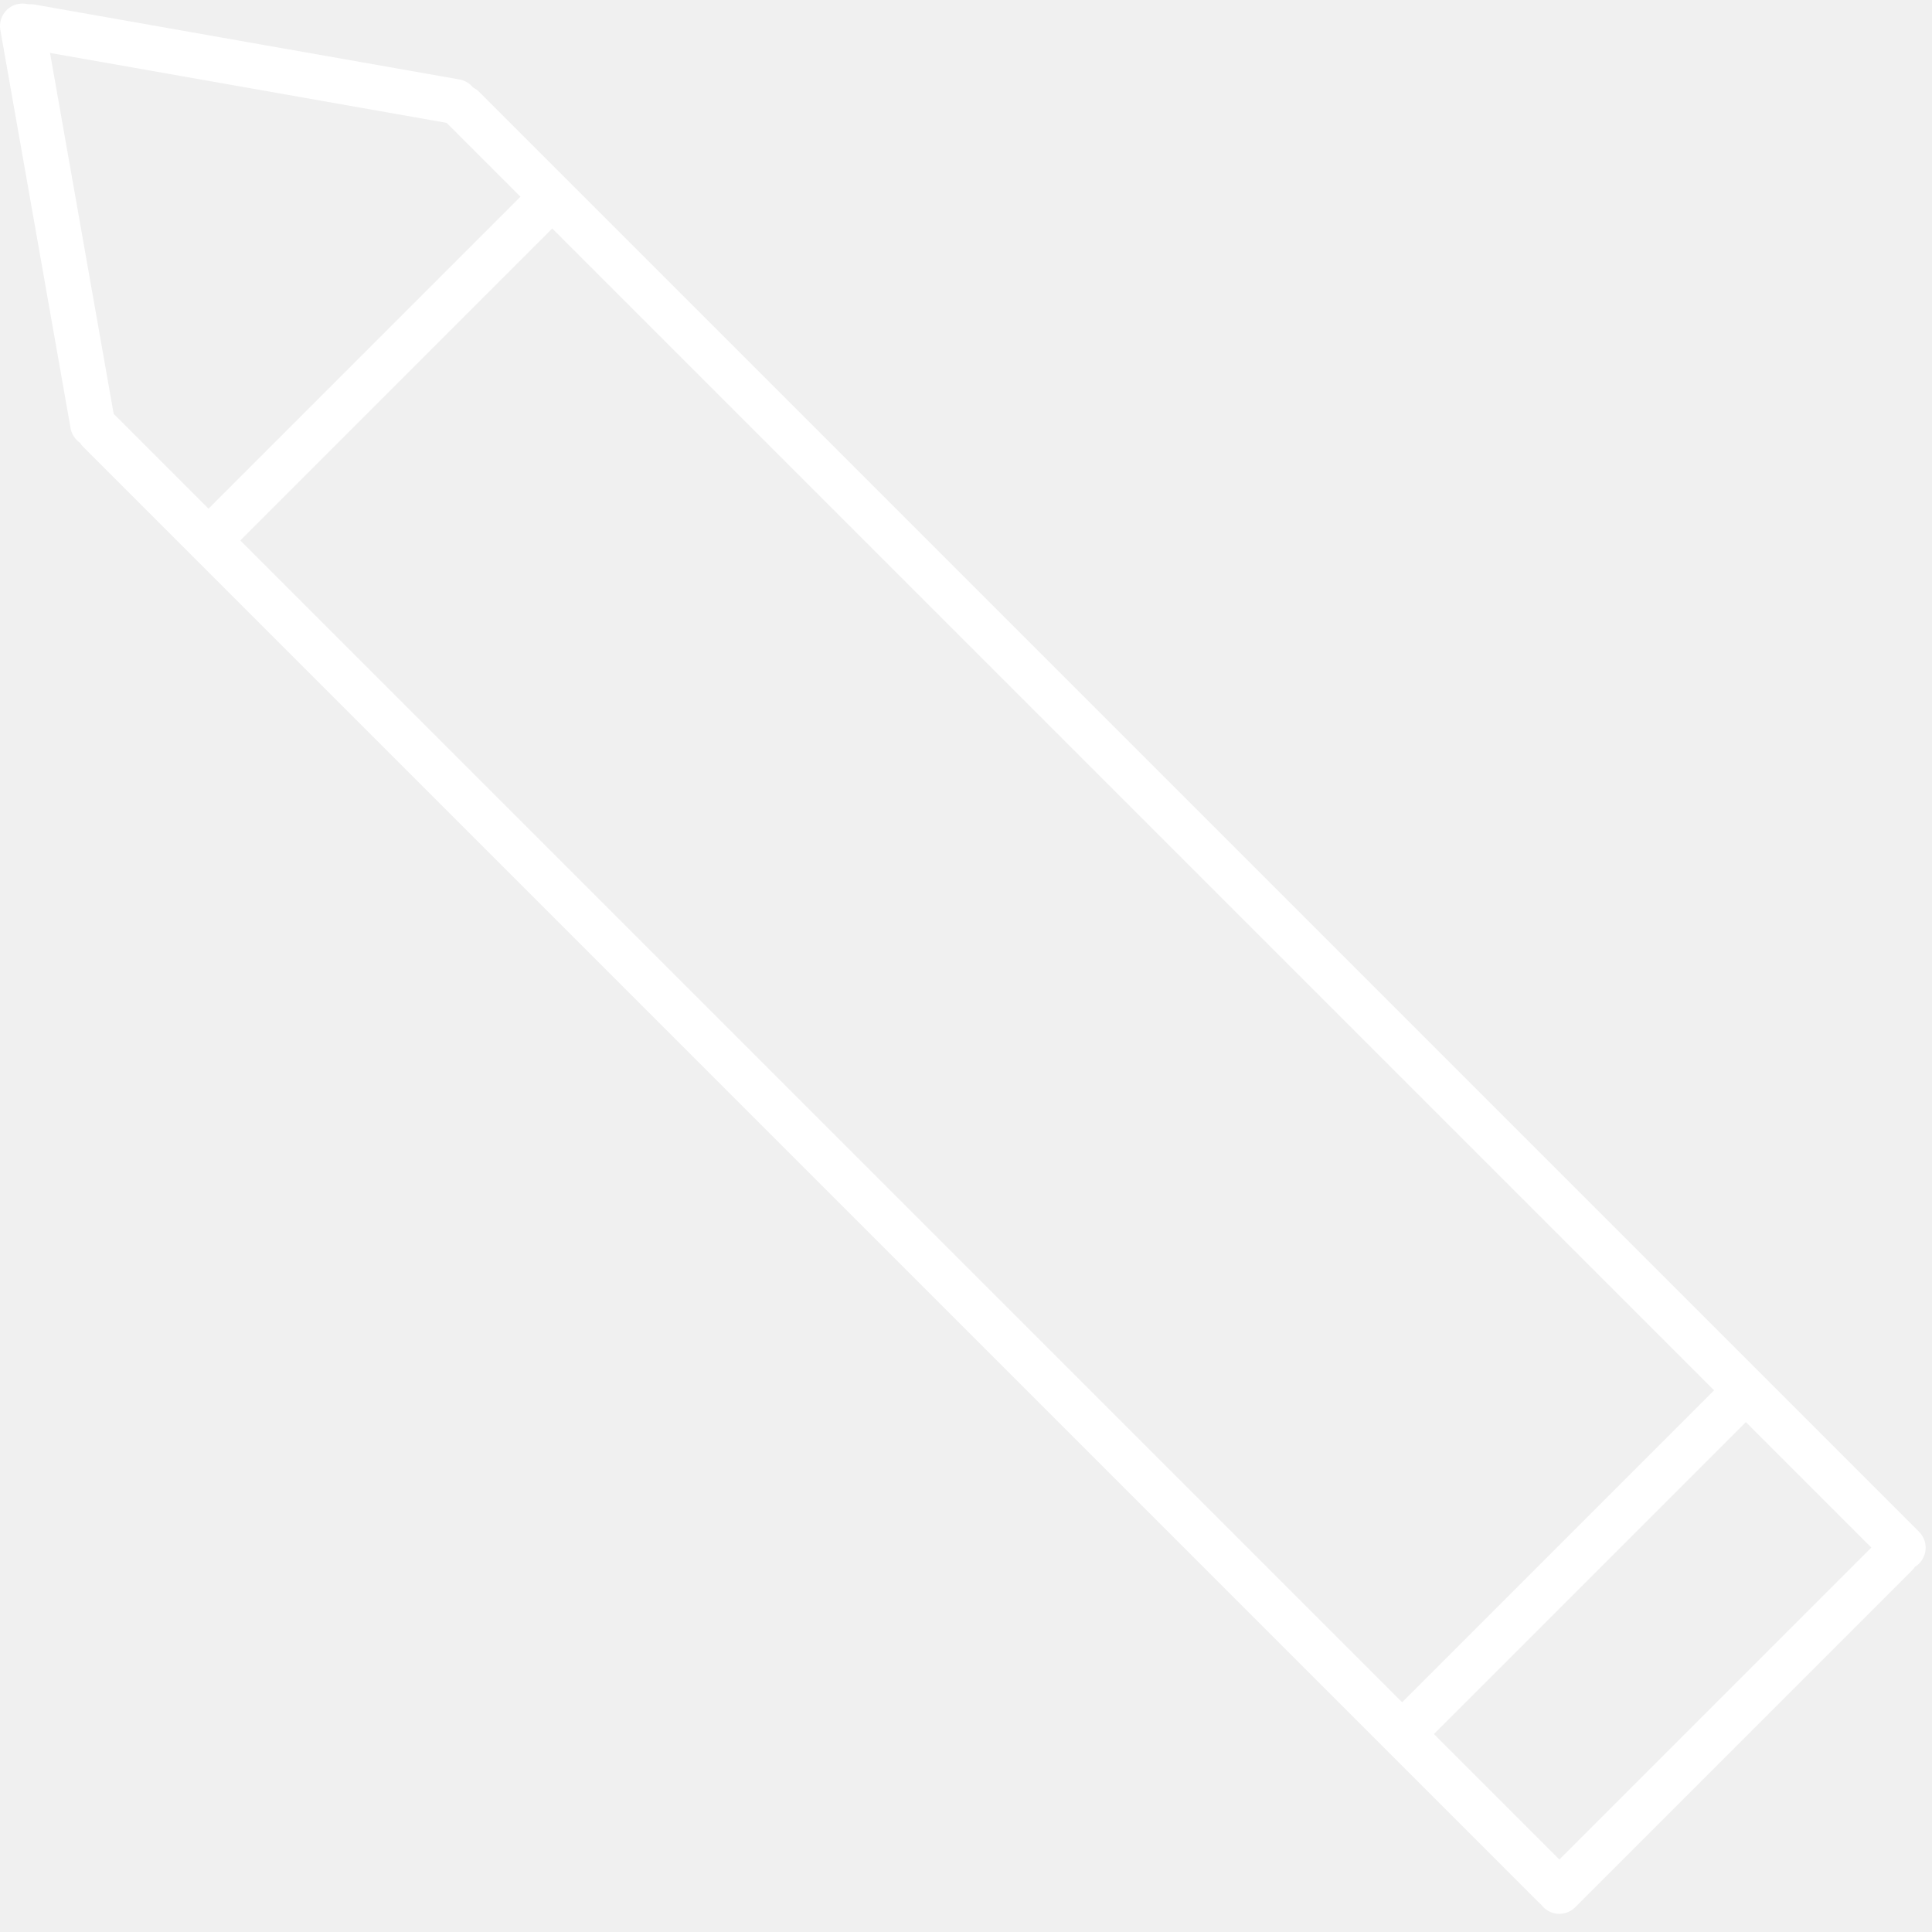
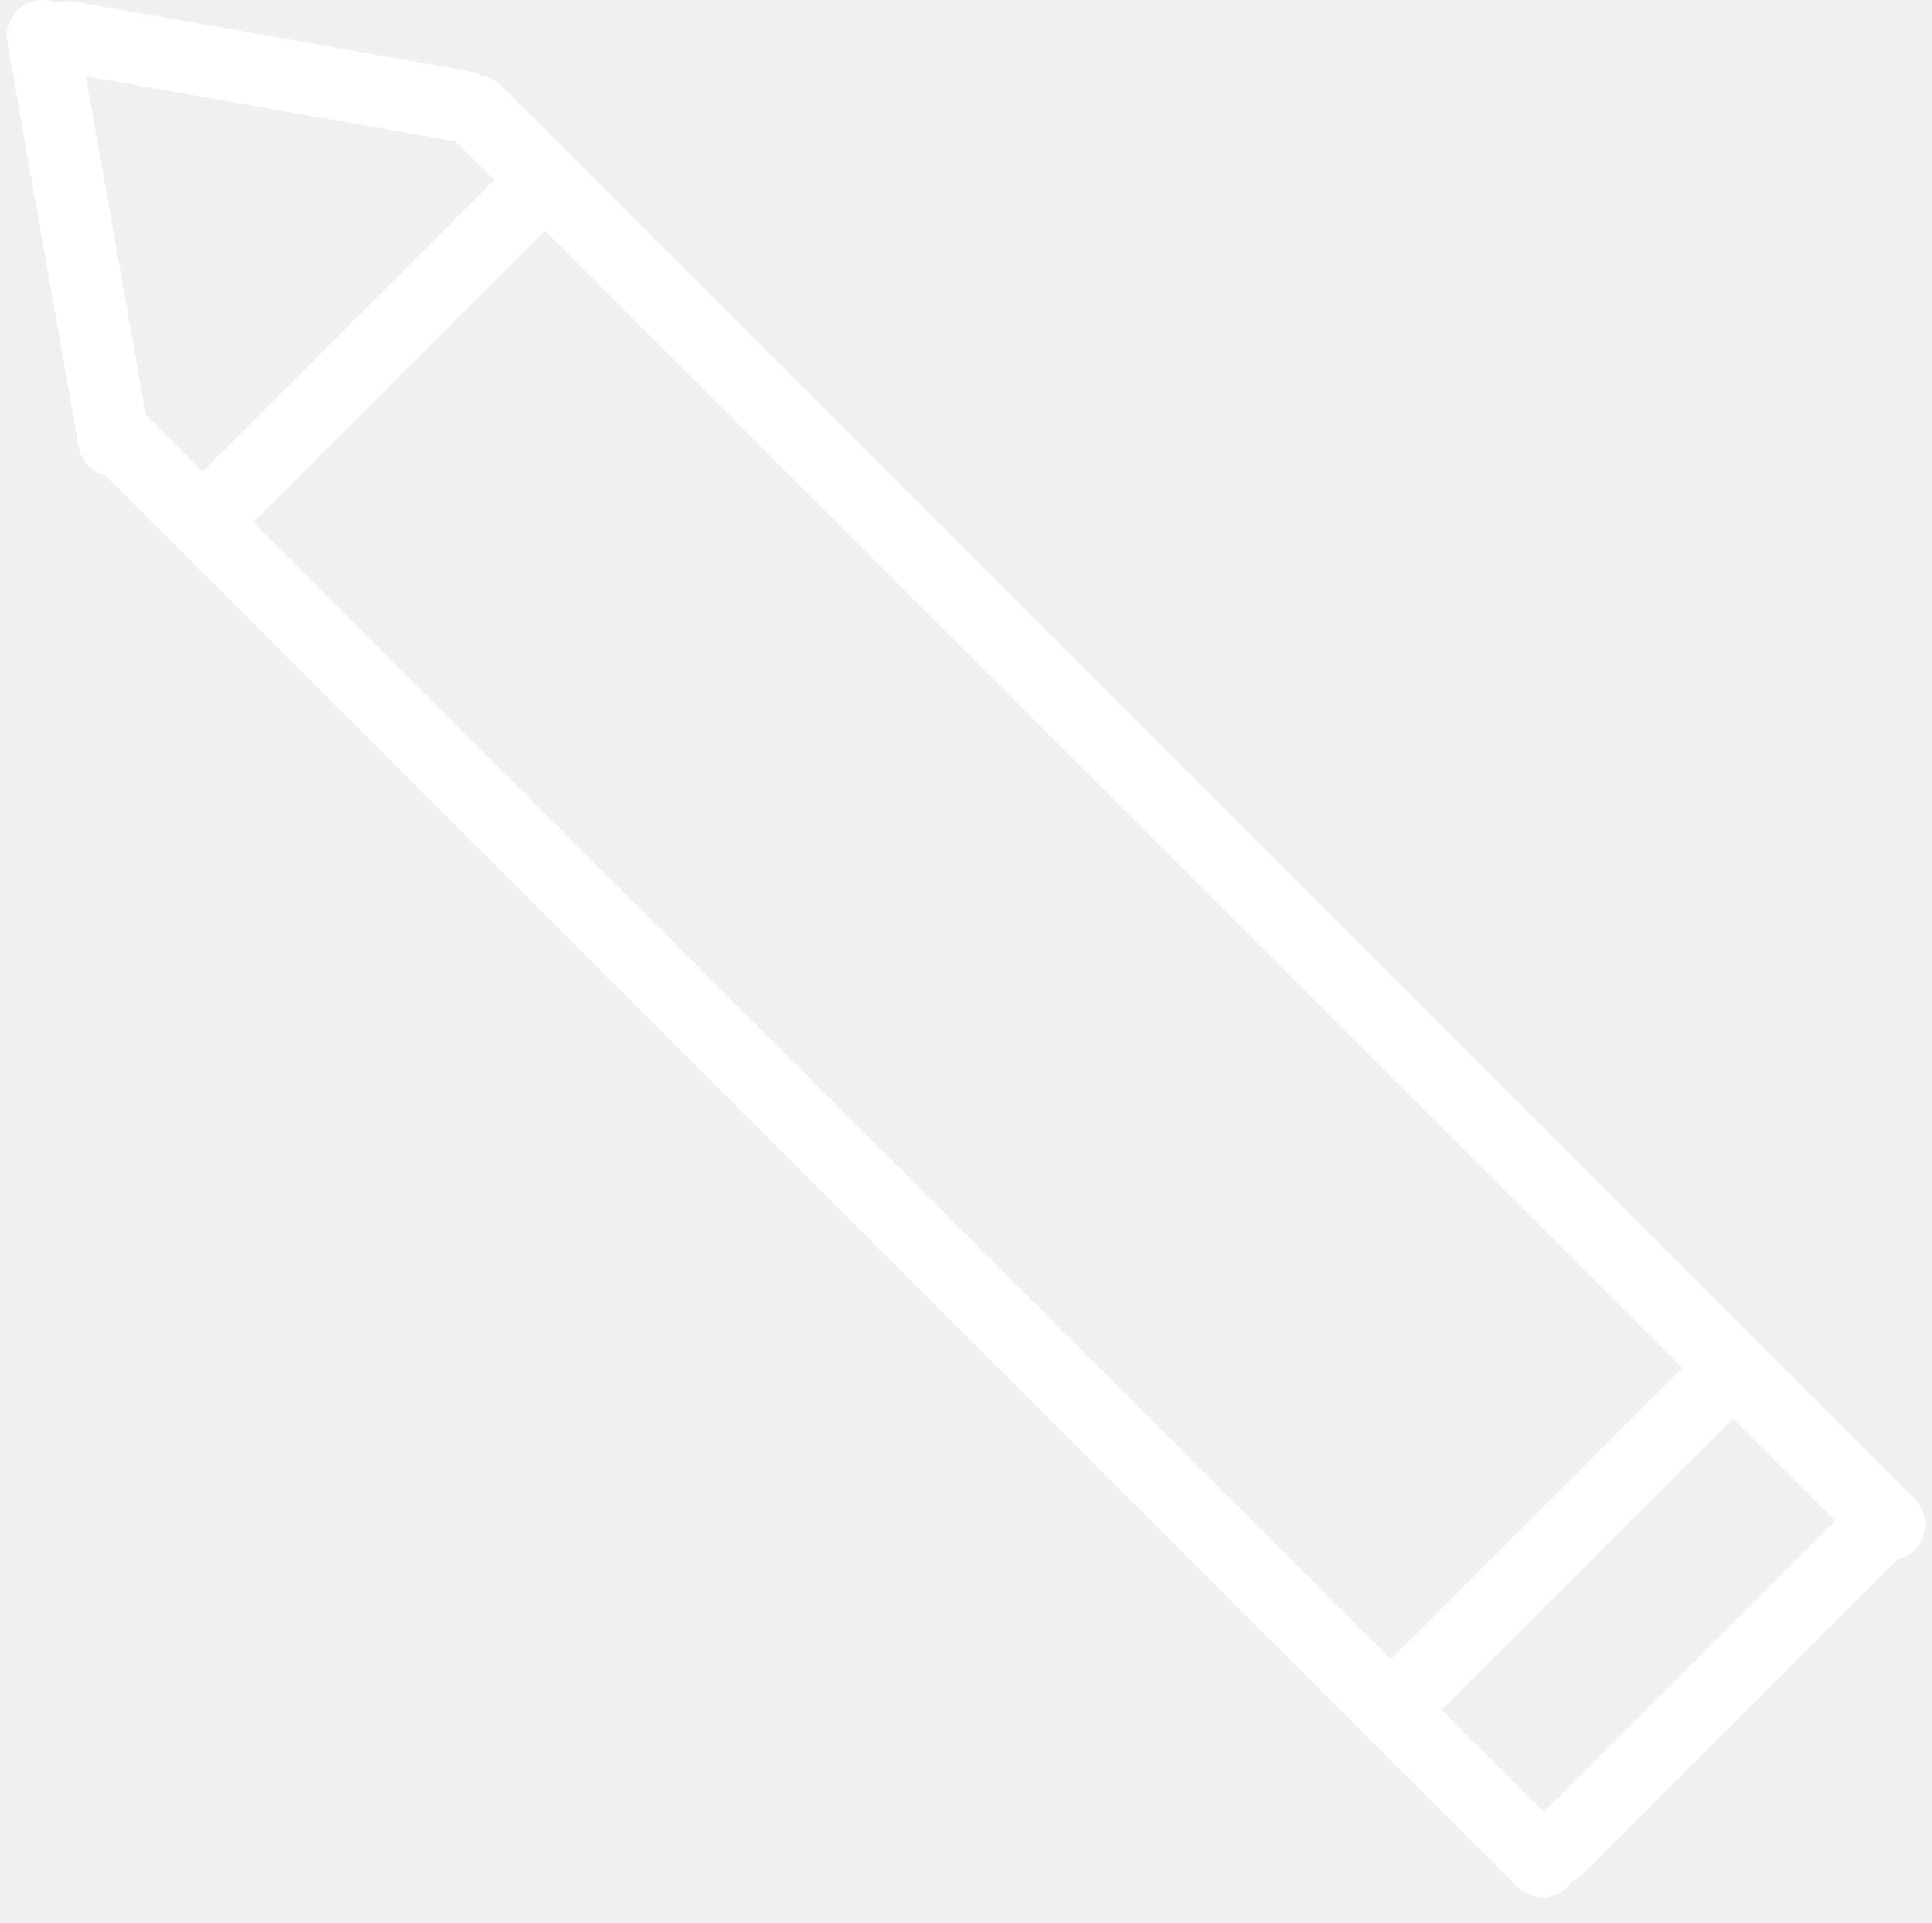
- <svg xmlns="http://www.w3.org/2000/svg" width="215" height="215" viewBox="0 0 215 215" fill="none">
-   <line x1="51.564" y1="12" x2="211.794" y2="172.23" stroke="white" stroke-width="5" stroke-linecap="round" />
-   <line x1="11.064" y1="48" x2="172.991" y2="209.927" stroke="white" stroke-width="5" stroke-linecap="round" />
-   <line x1="23.761" y1="59.588" x2="61.237" y2="22.111" stroke="white" stroke-width="5" />
-   <line x1="173.528" y1="210.477" x2="211.005" y2="173" stroke="white" stroke-width="5" stroke-linecap="round" />
-   <line x1="156.528" y1="192.477" x2="194.005" y2="155" stroke="white" stroke-width="5" stroke-linecap="round" />
-   <line x1="10.315" y1="47.212" x2="2.5" y2="2.896" stroke="white" stroke-width="5" stroke-linecap="round" />
-   <line x1="3.424" y1="2.972" x2="50.695" y2="11.307" stroke="white" stroke-width="5" stroke-linecap="round" />
+ <svg xmlns="http://www.w3.org/2000/svg" width="216" height="215" viewBox="0 0 216 215" fill="none">
+   <line x1="53.157" y1="12.367" x2="211.266" y2="170.476" stroke="white" stroke-width="8" stroke-linecap="round" />
+   <line x1="12.657" y1="48.367" x2="172.463" y2="208.173" stroke="white" stroke-width="8" stroke-linecap="round" />
+   <line x1="22.172" y1="58.894" x2="59.648" y2="21.417" stroke="white" stroke-width="8" />
+   <path d="M174.145 206.722L209.5 171.367" stroke="white" stroke-width="8" stroke-linecap="round" />
+   <line x1="156" y1="190.722" x2="191.355" y2="155.367" stroke="white" stroke-width="8" stroke-linecap="round" />
+   <line x1="12.743" y1="49.302" x2="4.755" y2="4.001" stroke="white" stroke-width="8" stroke-linecap="round" />
+   <line x1="7.634" y1="4.122" x2="51.95" y2="11.936" stroke="white" stroke-width="8" stroke-linecap="round" />
</svg>
